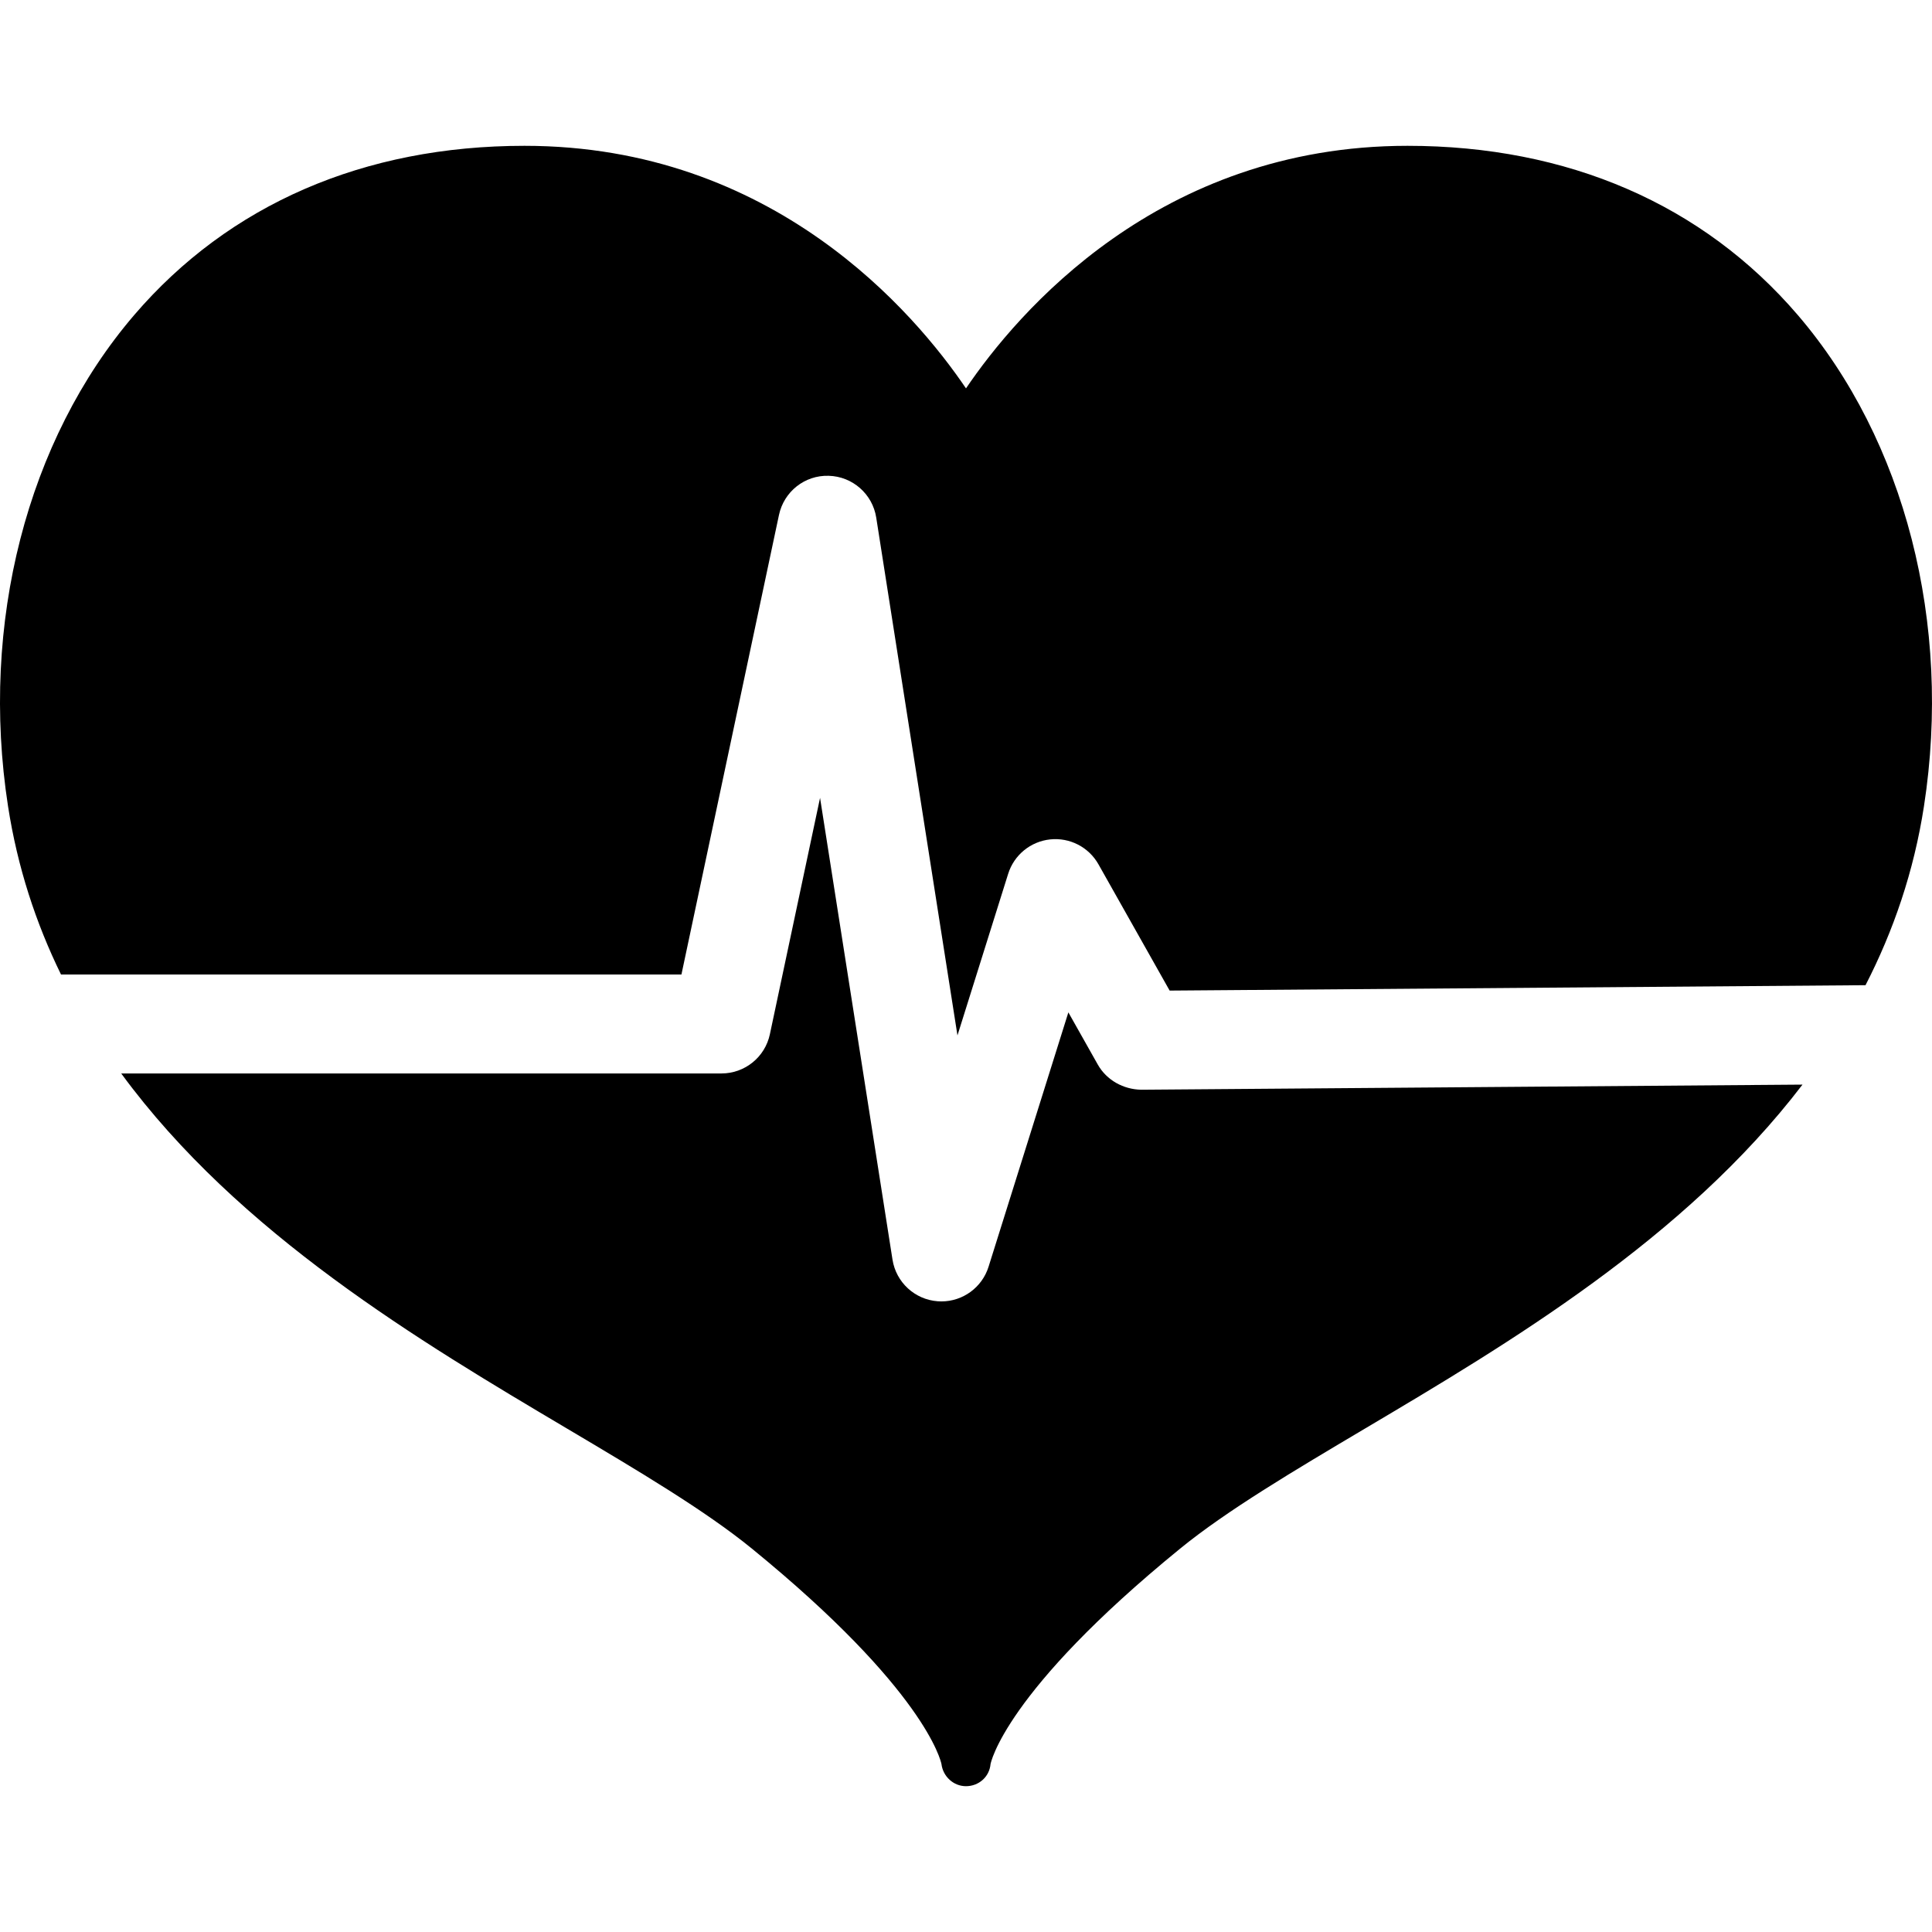
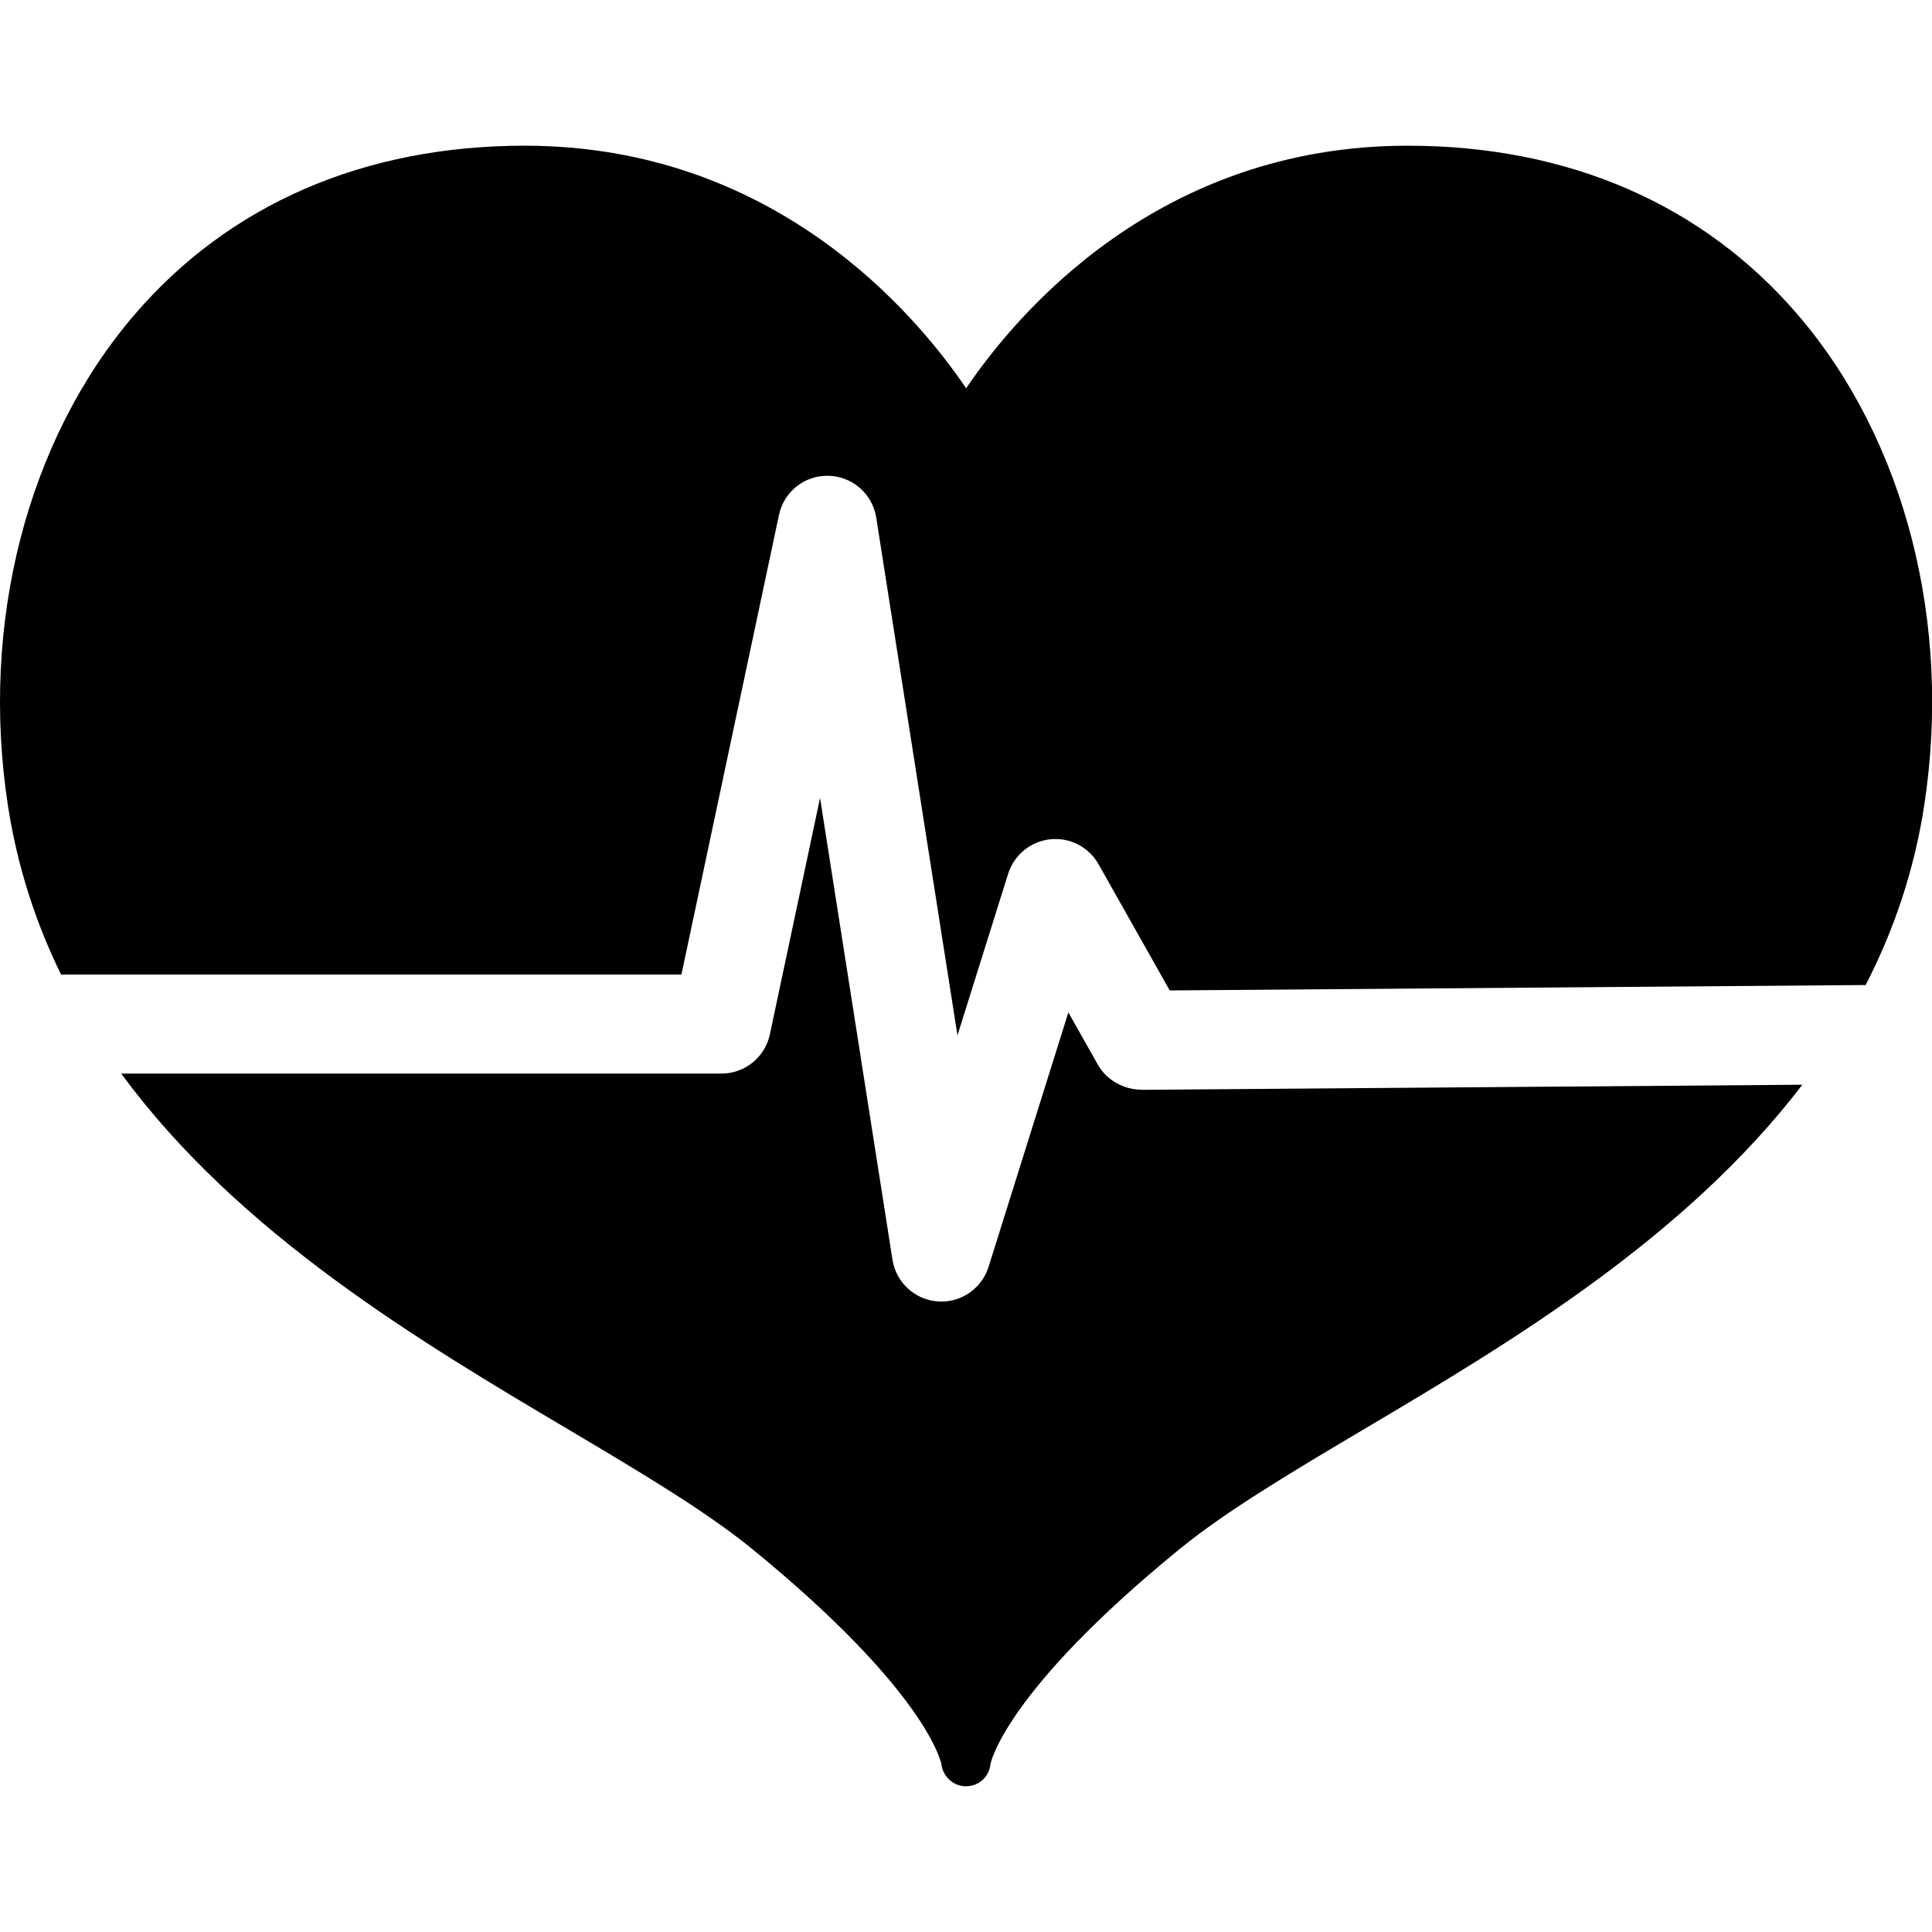
- <svg xmlns="http://www.w3.org/2000/svg" version="1.1" id="Capa_1" x="0px" y="0px" viewBox="0 0 195.296 195.296" style="enable-background:new 0 0 195.296 195.296;" xml:space="preserve">
-   <g>
-     <path d="M6.168,98.509h62.714l9.86-46.453c0.501-2.359,2.601-4.034,5.025-3.96c2.411,0.064,4.432,1.841,4.806,4.223l8.212,52.346   l5.126-16.338c0.597-1.902,2.266-3.268,4.248-3.476c1.982-0.208,3.899,0.78,4.878,2.517l7.196,12.765l70.343-0.545   c2.813-5.474,4.885-11.471,5.908-18.094c2.852-18.445-1.915-37.002-12.749-49.641c-9.598-11.196-23.243-17.113-39.459-17.113   c-25.163,0-39.46,16.897-44.629,24.519c-5.168-7.622-19.466-24.519-44.629-24.519c-16.216,0-29.861,5.917-39.459,17.113   C2.726,44.491-2.041,63.049,0.811,81.494C1.768,87.682,3.633,93.328,6.168,98.509z" />
-     <path d="M115.364,110.155c-1.798-0.029-3.501-0.96-4.394-2.544l-2.974-5.275l-8.068,25.714c-0.658,2.096-2.599,3.503-4.768,3.503   c-0.124,0-0.248-0.004-0.373-0.014c-2.316-0.172-4.209-1.917-4.569-4.211l-7.323-46.676l-5.072,23.896   c-0.49,2.31-2.53,3.962-4.891,3.962H12.253c11.886,16.212,30.28,27.131,44.996,35.856c7.213,4.277,14.026,8.317,18.764,12.182   c17.495,14.272,19.096,21.473,19.155,21.773c0.154,1.249,1.21,2.236,2.476,2.236c1.292,0,2.367-0.94,2.484-2.227   c0.012-0.071,1.37-7.272,19.157-21.782c4.738-3.865,11.551-7.905,18.764-12.182c14.372-8.522,32.255-19.134,44.155-34.728   L115.364,110.155z" />
-   </g>
-   <g>
- </g>
-   <g>
- </g>
-   <g>
- </g>
-   <g>
- </g>
-   <g>
- </g>
-   <g>
- </g>
-   <g>
- </g>
-   <g>
- </g>
-   <g>
- </g>
-   <g>
- </g>
-   <g>
- </g>
-   <g>
- </g>
-   <g>
- </g>
-   <g>
- </g>
-   <g>
- </g>
+ <svg xmlns="http://www.w3.org/2000/svg" viewBox="0 0 195.296 195.296">
+   <path d="M6.168 98.51h62.714l9.86-46.454c.5-2.36 2.6-4.034 5.025-3.96 2.41.064 4.432 1.84 4.806 4.223l8.212 52.34 5.126-16.34c.6-1.9 2.27-3.27 4.25-3.48 1.98-.21 3.9.78 4.88 2.514l7.2 12.765 70.35-.546c2.813-5.474 4.885-11.47 5.908-18.094 2.853-18.442-1.914-37-12.75-49.64-9.596-11.194-23.24-17.11-39.457-17.11-25.165 0-39.46 16.894-44.63 24.52-5.17-7.626-19.467-24.52-44.63-24.52-16.217 0-29.86 5.914-39.46 17.11C2.728 44.49-2.04 63.05.81 81.49c.96 6.19 2.824 11.838 5.36 17.018z" />
+   <path d="M115.364 110.155c-1.798-.03-3.5-.96-4.394-2.544l-2.974-5.27-8.068 25.72c-.658 2.1-2.6 3.508-4.768 3.508-.124 0-.248-.004-.373-.014-2.316-.173-4.21-1.92-4.57-4.212l-7.322-46.68-5.072 23.896c-.49 2.31-2.53 3.963-4.89 3.963h-60.68c11.886 16.21 30.28 27.13 44.996 35.856 7.21 4.276 14.02 8.316 18.76 12.18 17.49 14.27 19.1 21.47 19.15 21.77.15 1.25 1.21 2.238 2.472 2.238 1.292 0 2.367-.94 2.484-2.225.012-.07 1.37-7.27 19.157-21.78 4.74-3.867 11.55-7.907 18.764-12.184 14.37-8.52 32.252-19.133 44.152-34.727l-66.84.515z" />
</svg>
